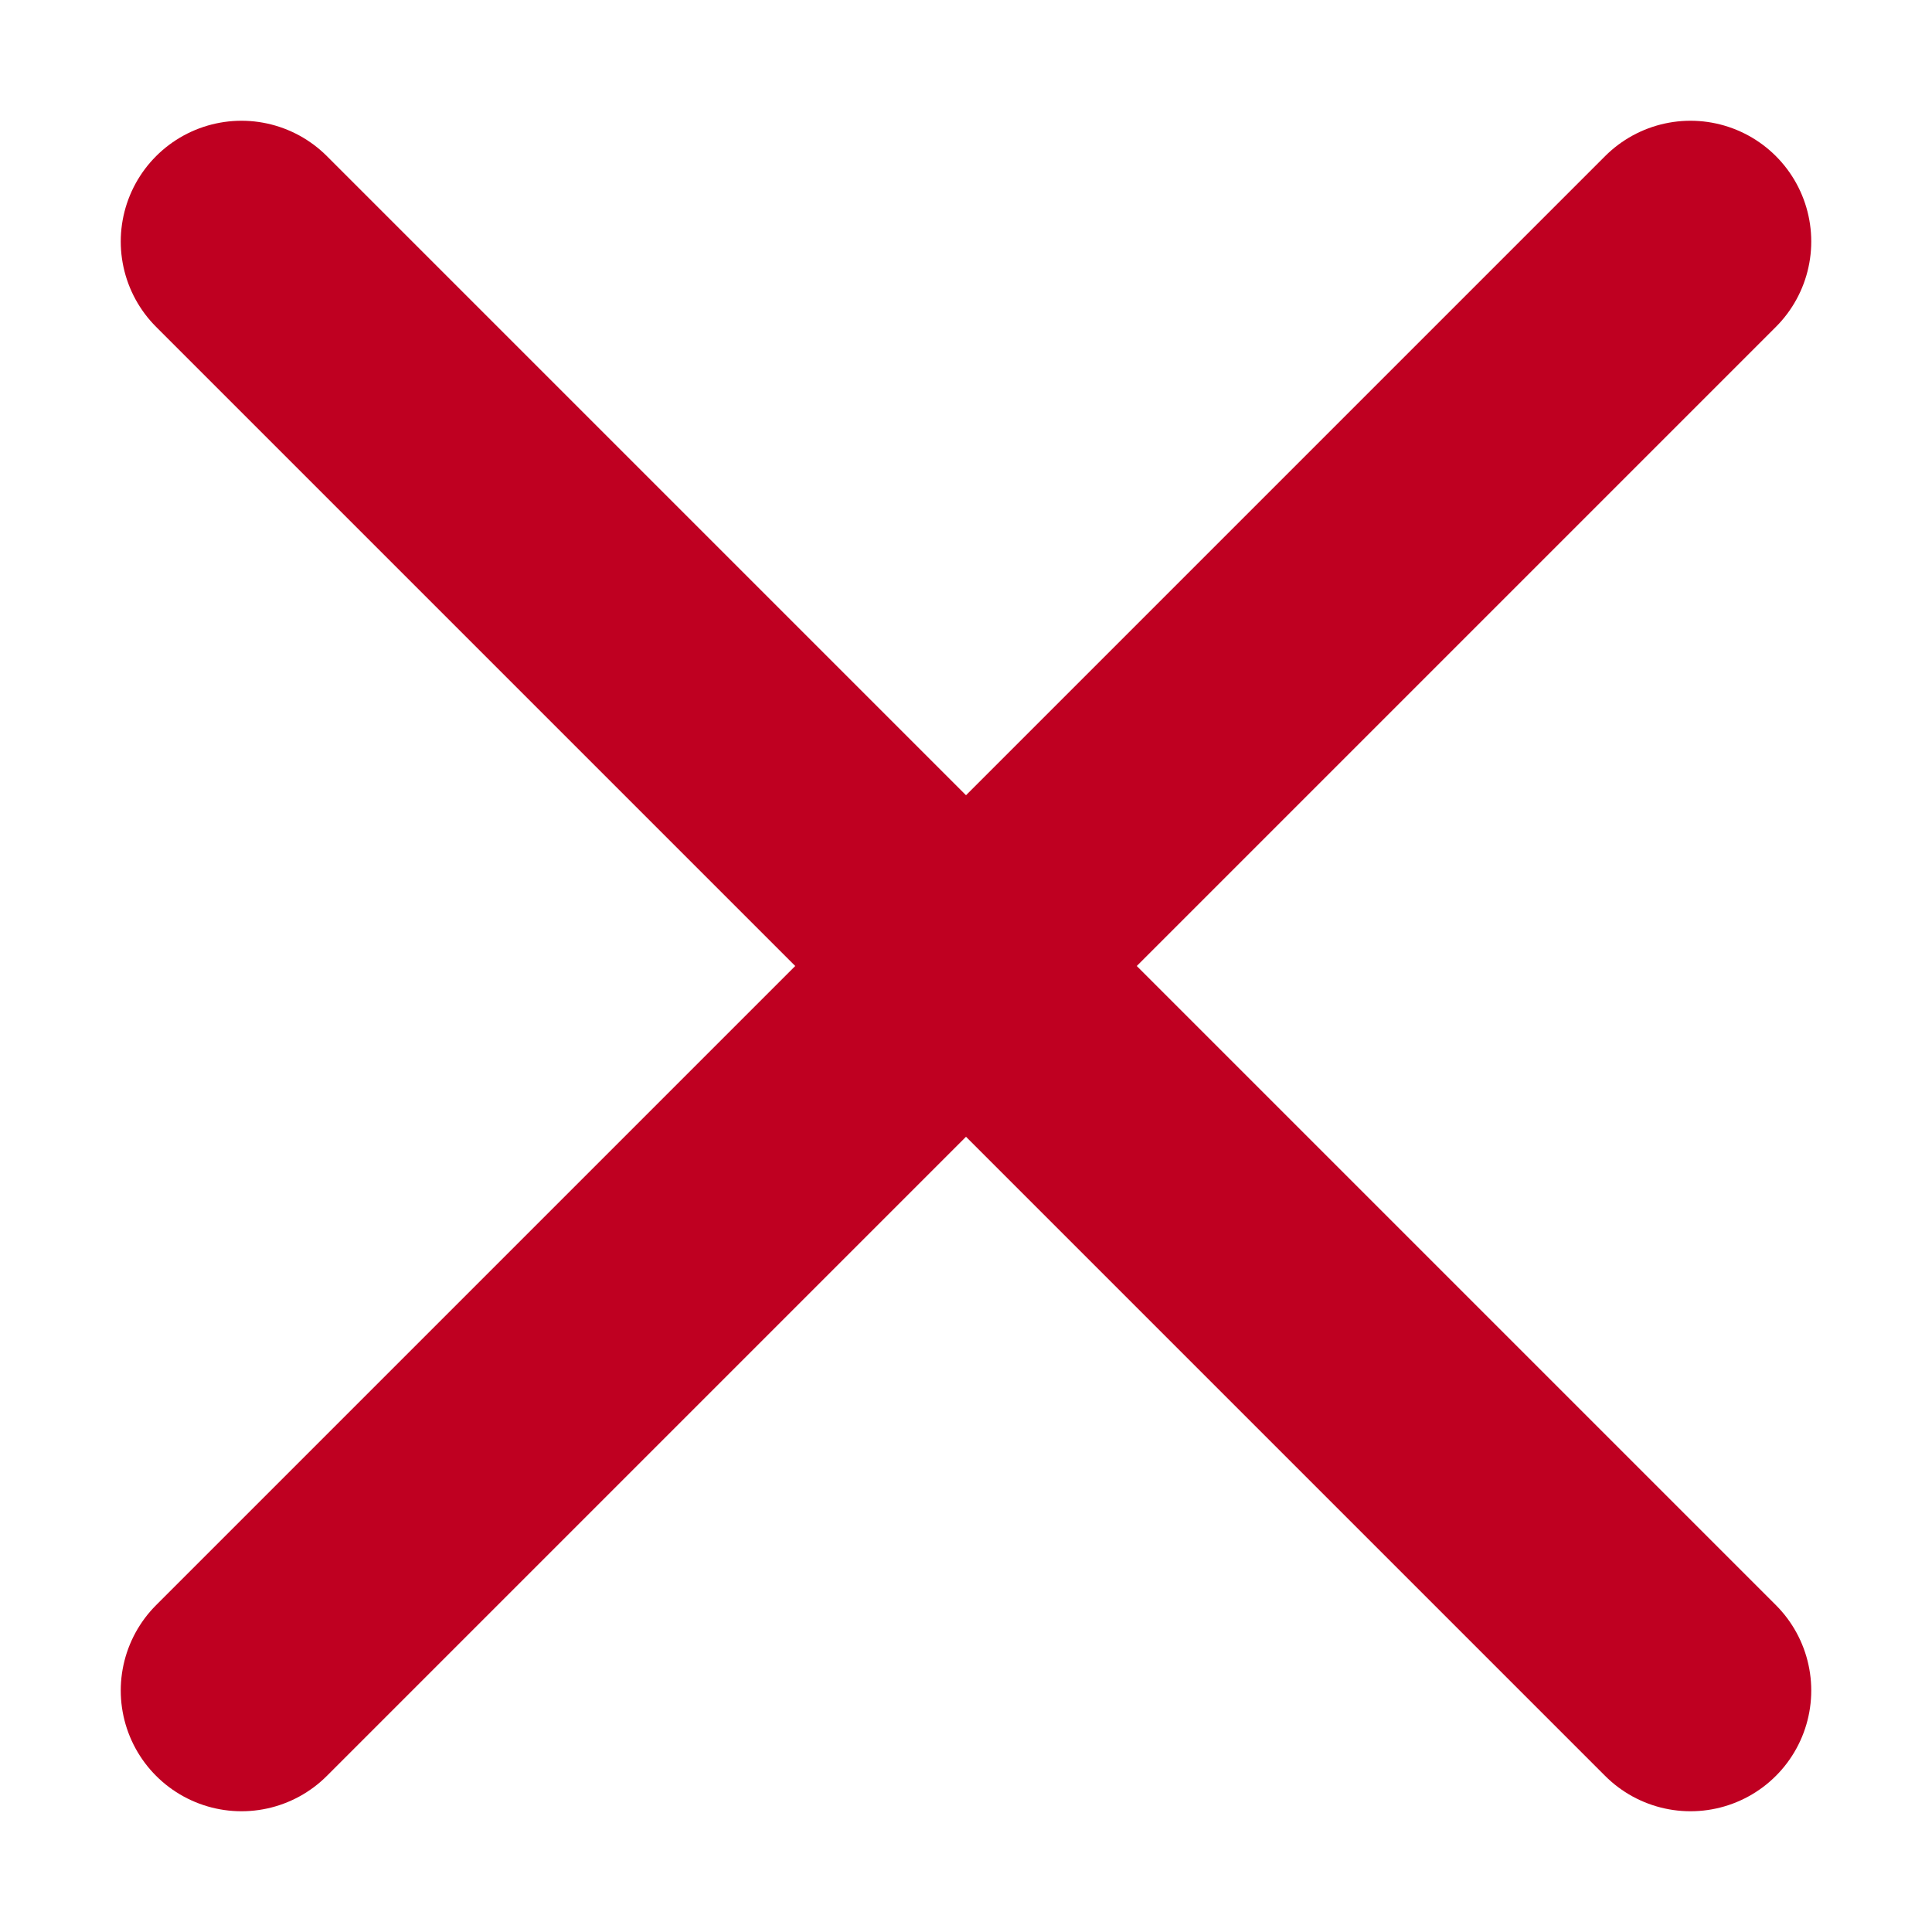
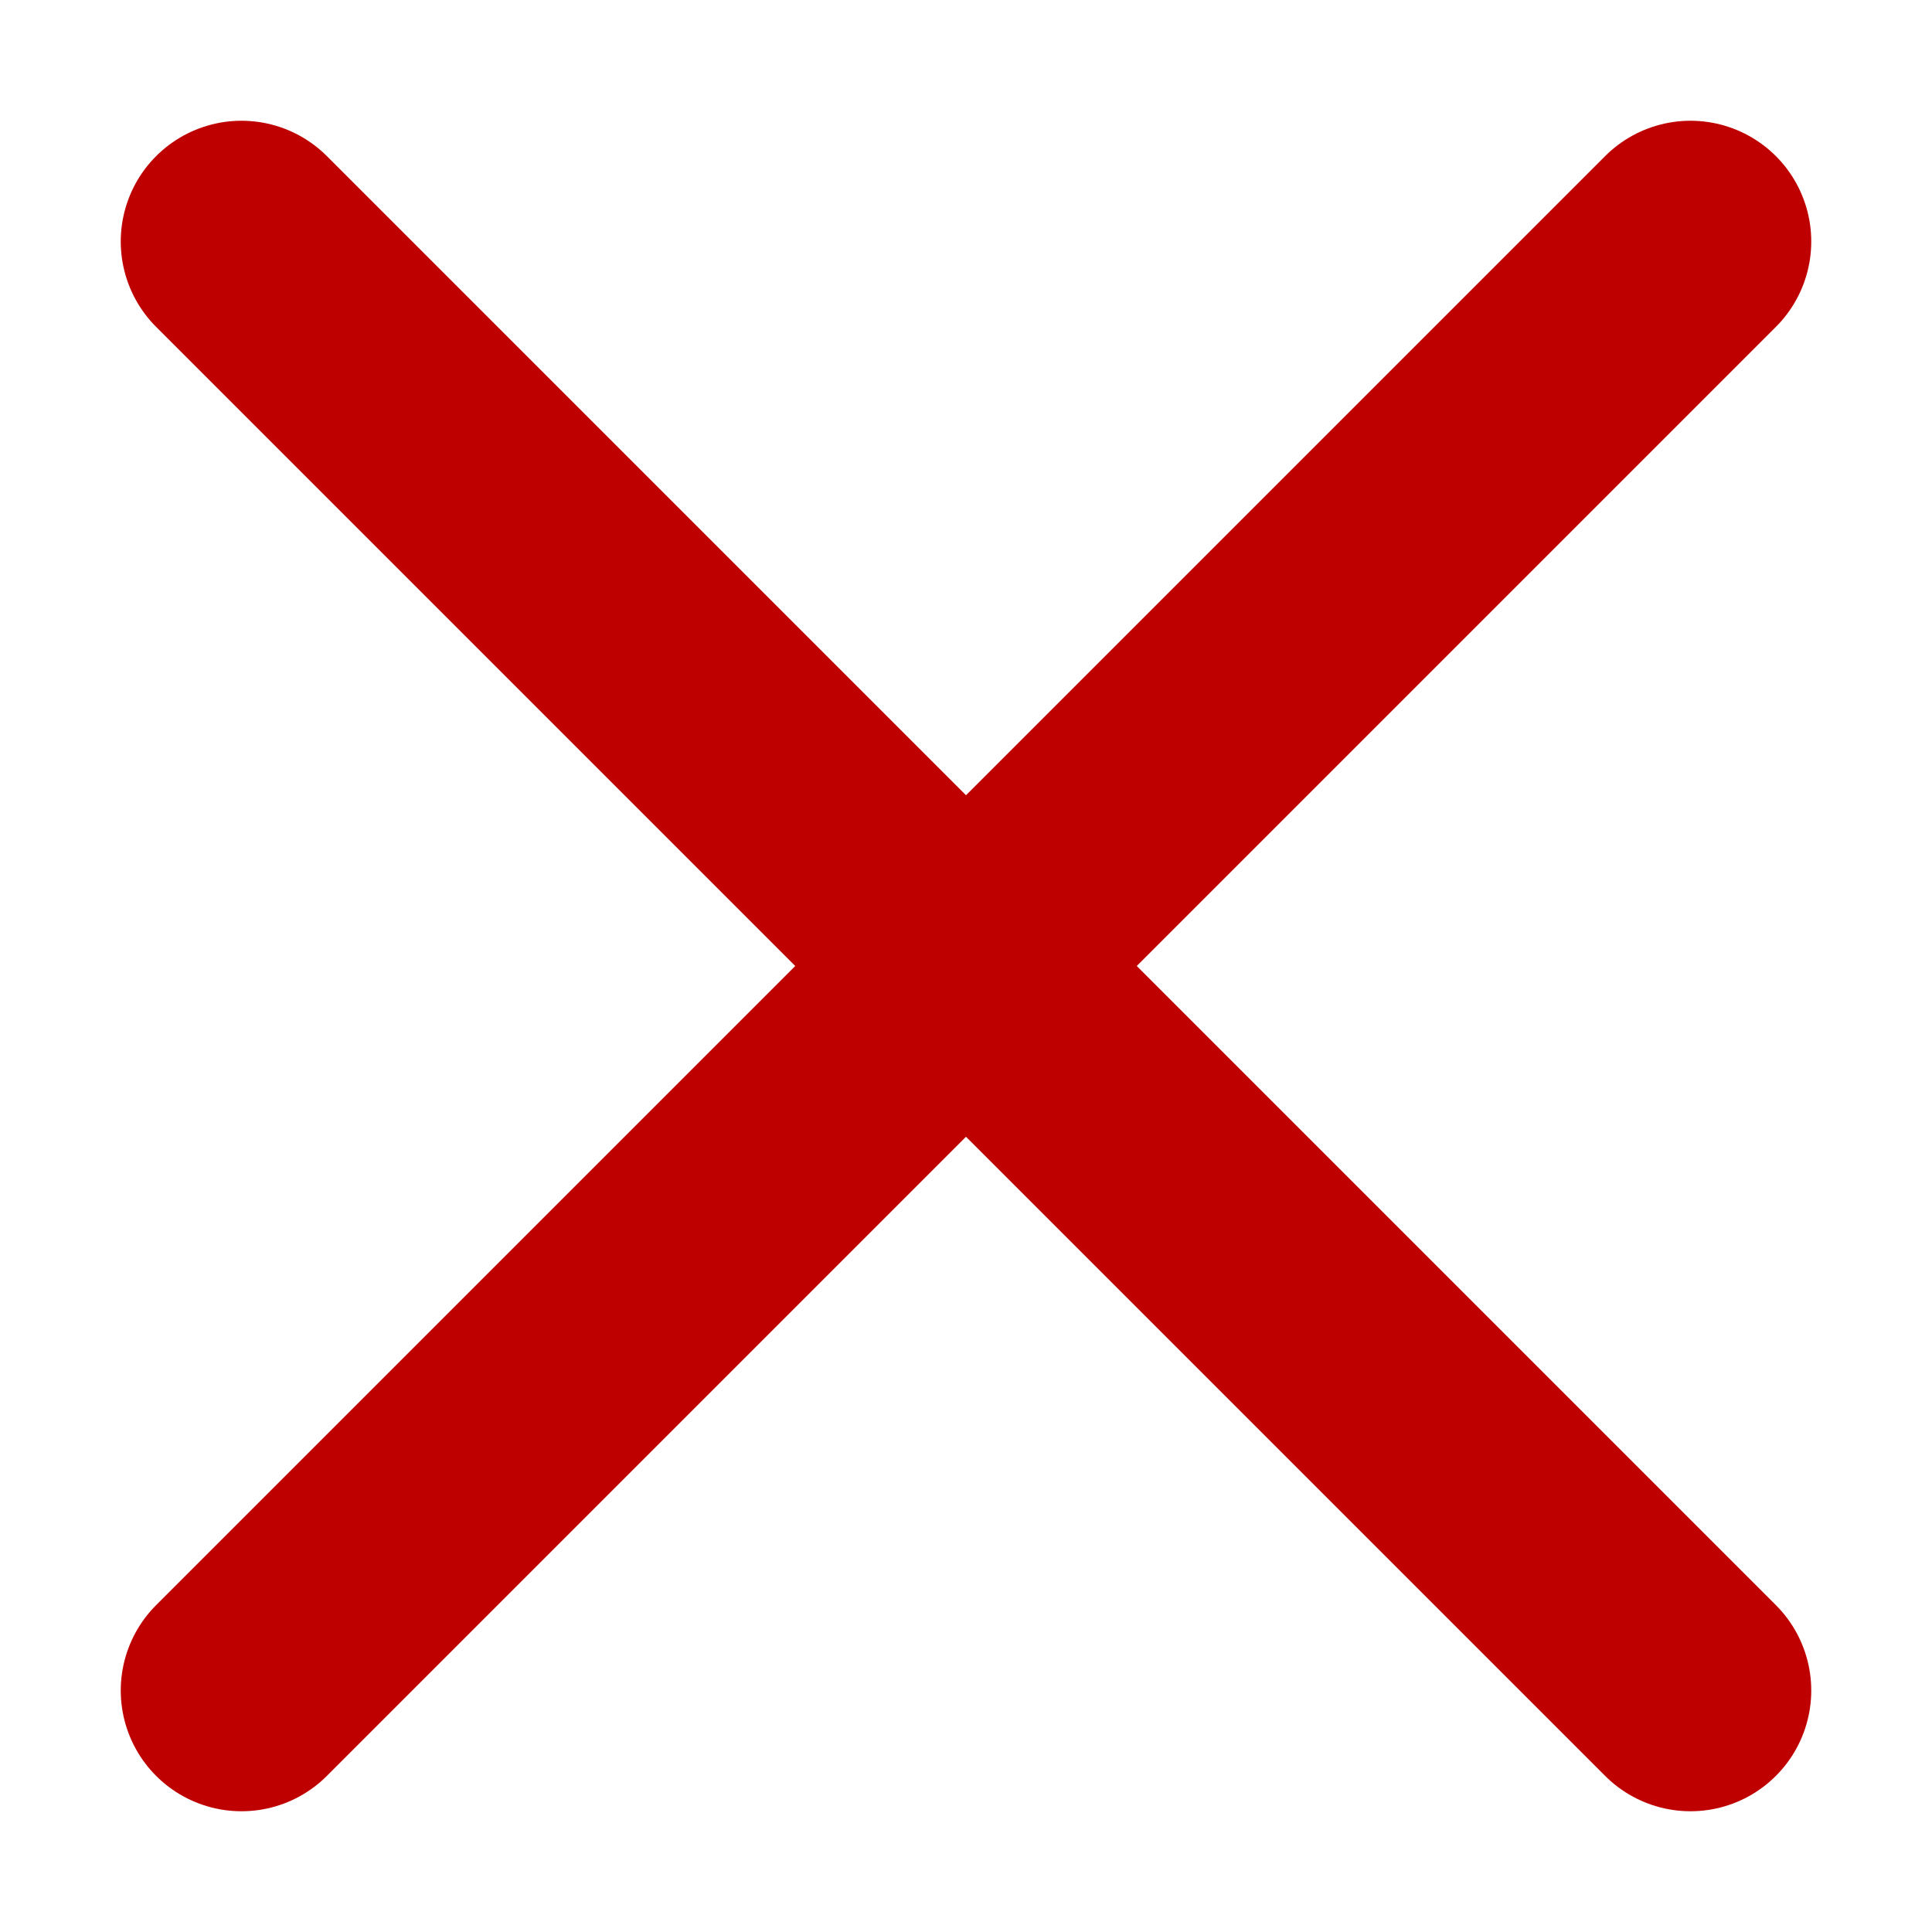
<svg xmlns="http://www.w3.org/2000/svg" version="1.0" id="Layer_1" x="0px" y="0px" viewBox="0 0 16 16" enable-background="new 0 0 16 16" xml:space="preserve">
-   <defs id="defs14" />
  <g id="cross">
-     <g id="g4">
-       <line fill="none" stroke="#ED6B21" stroke-width="2" stroke-linecap="round" stroke-miterlimit="10" x1="14" y1="2" x2="2" y2="14" id="line2" style="stroke:#bf0021;stroke-opacity:1" />
+     <g>
+       <line fill="none" stroke="#bf0000" stroke-width="2" stroke-linecap="round" stroke-miterlimit="10" x1="14" y1="2" x2="2" y2="14" />
    </g>
-     <g id="g8">
-       <line fill="none" stroke="#ED6B21" stroke-width="2" stroke-linecap="round" stroke-miterlimit="10" x1="2" y1="2" x2="14" y2="14" id="line6" style="stroke:#bf0021;stroke-opacity:1" />
+     <g>
+       <line fill="none" stroke="#bf0000" stroke-width="2" stroke-linecap="round" stroke-miterlimit="10" x1="2" y1="2" x2="14" y2="14" />
    </g>
  </g>
</svg>
